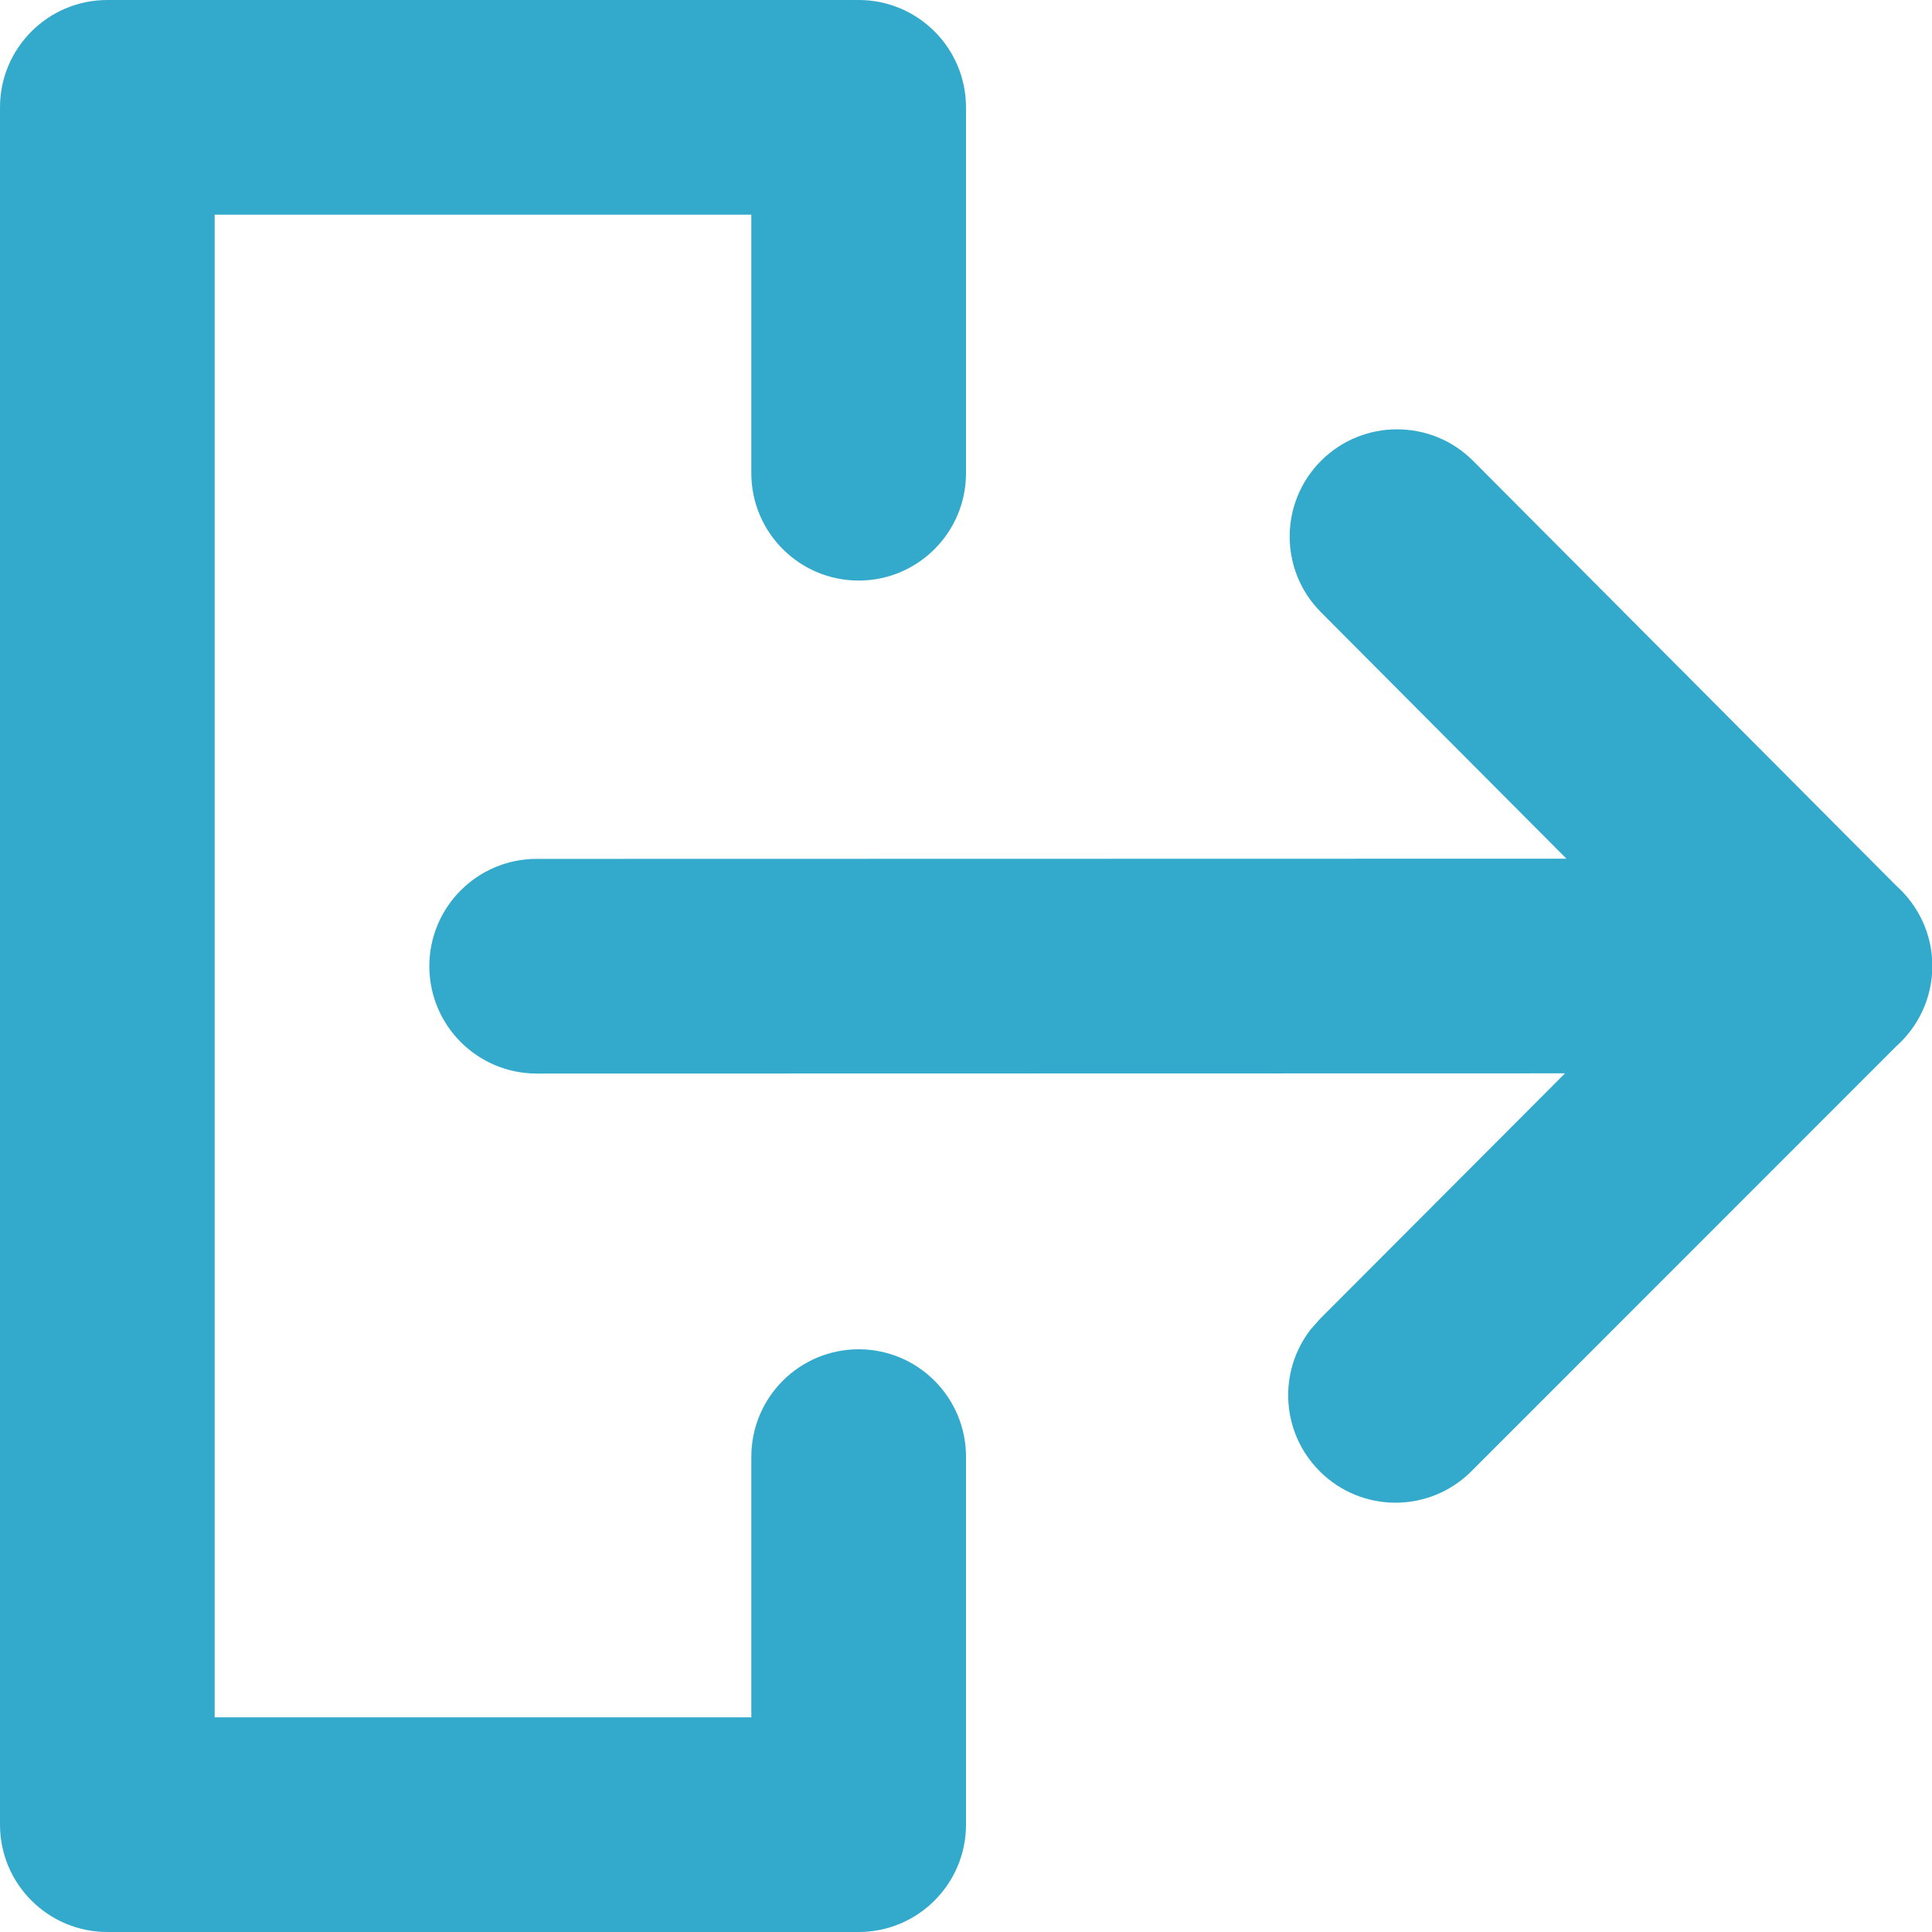
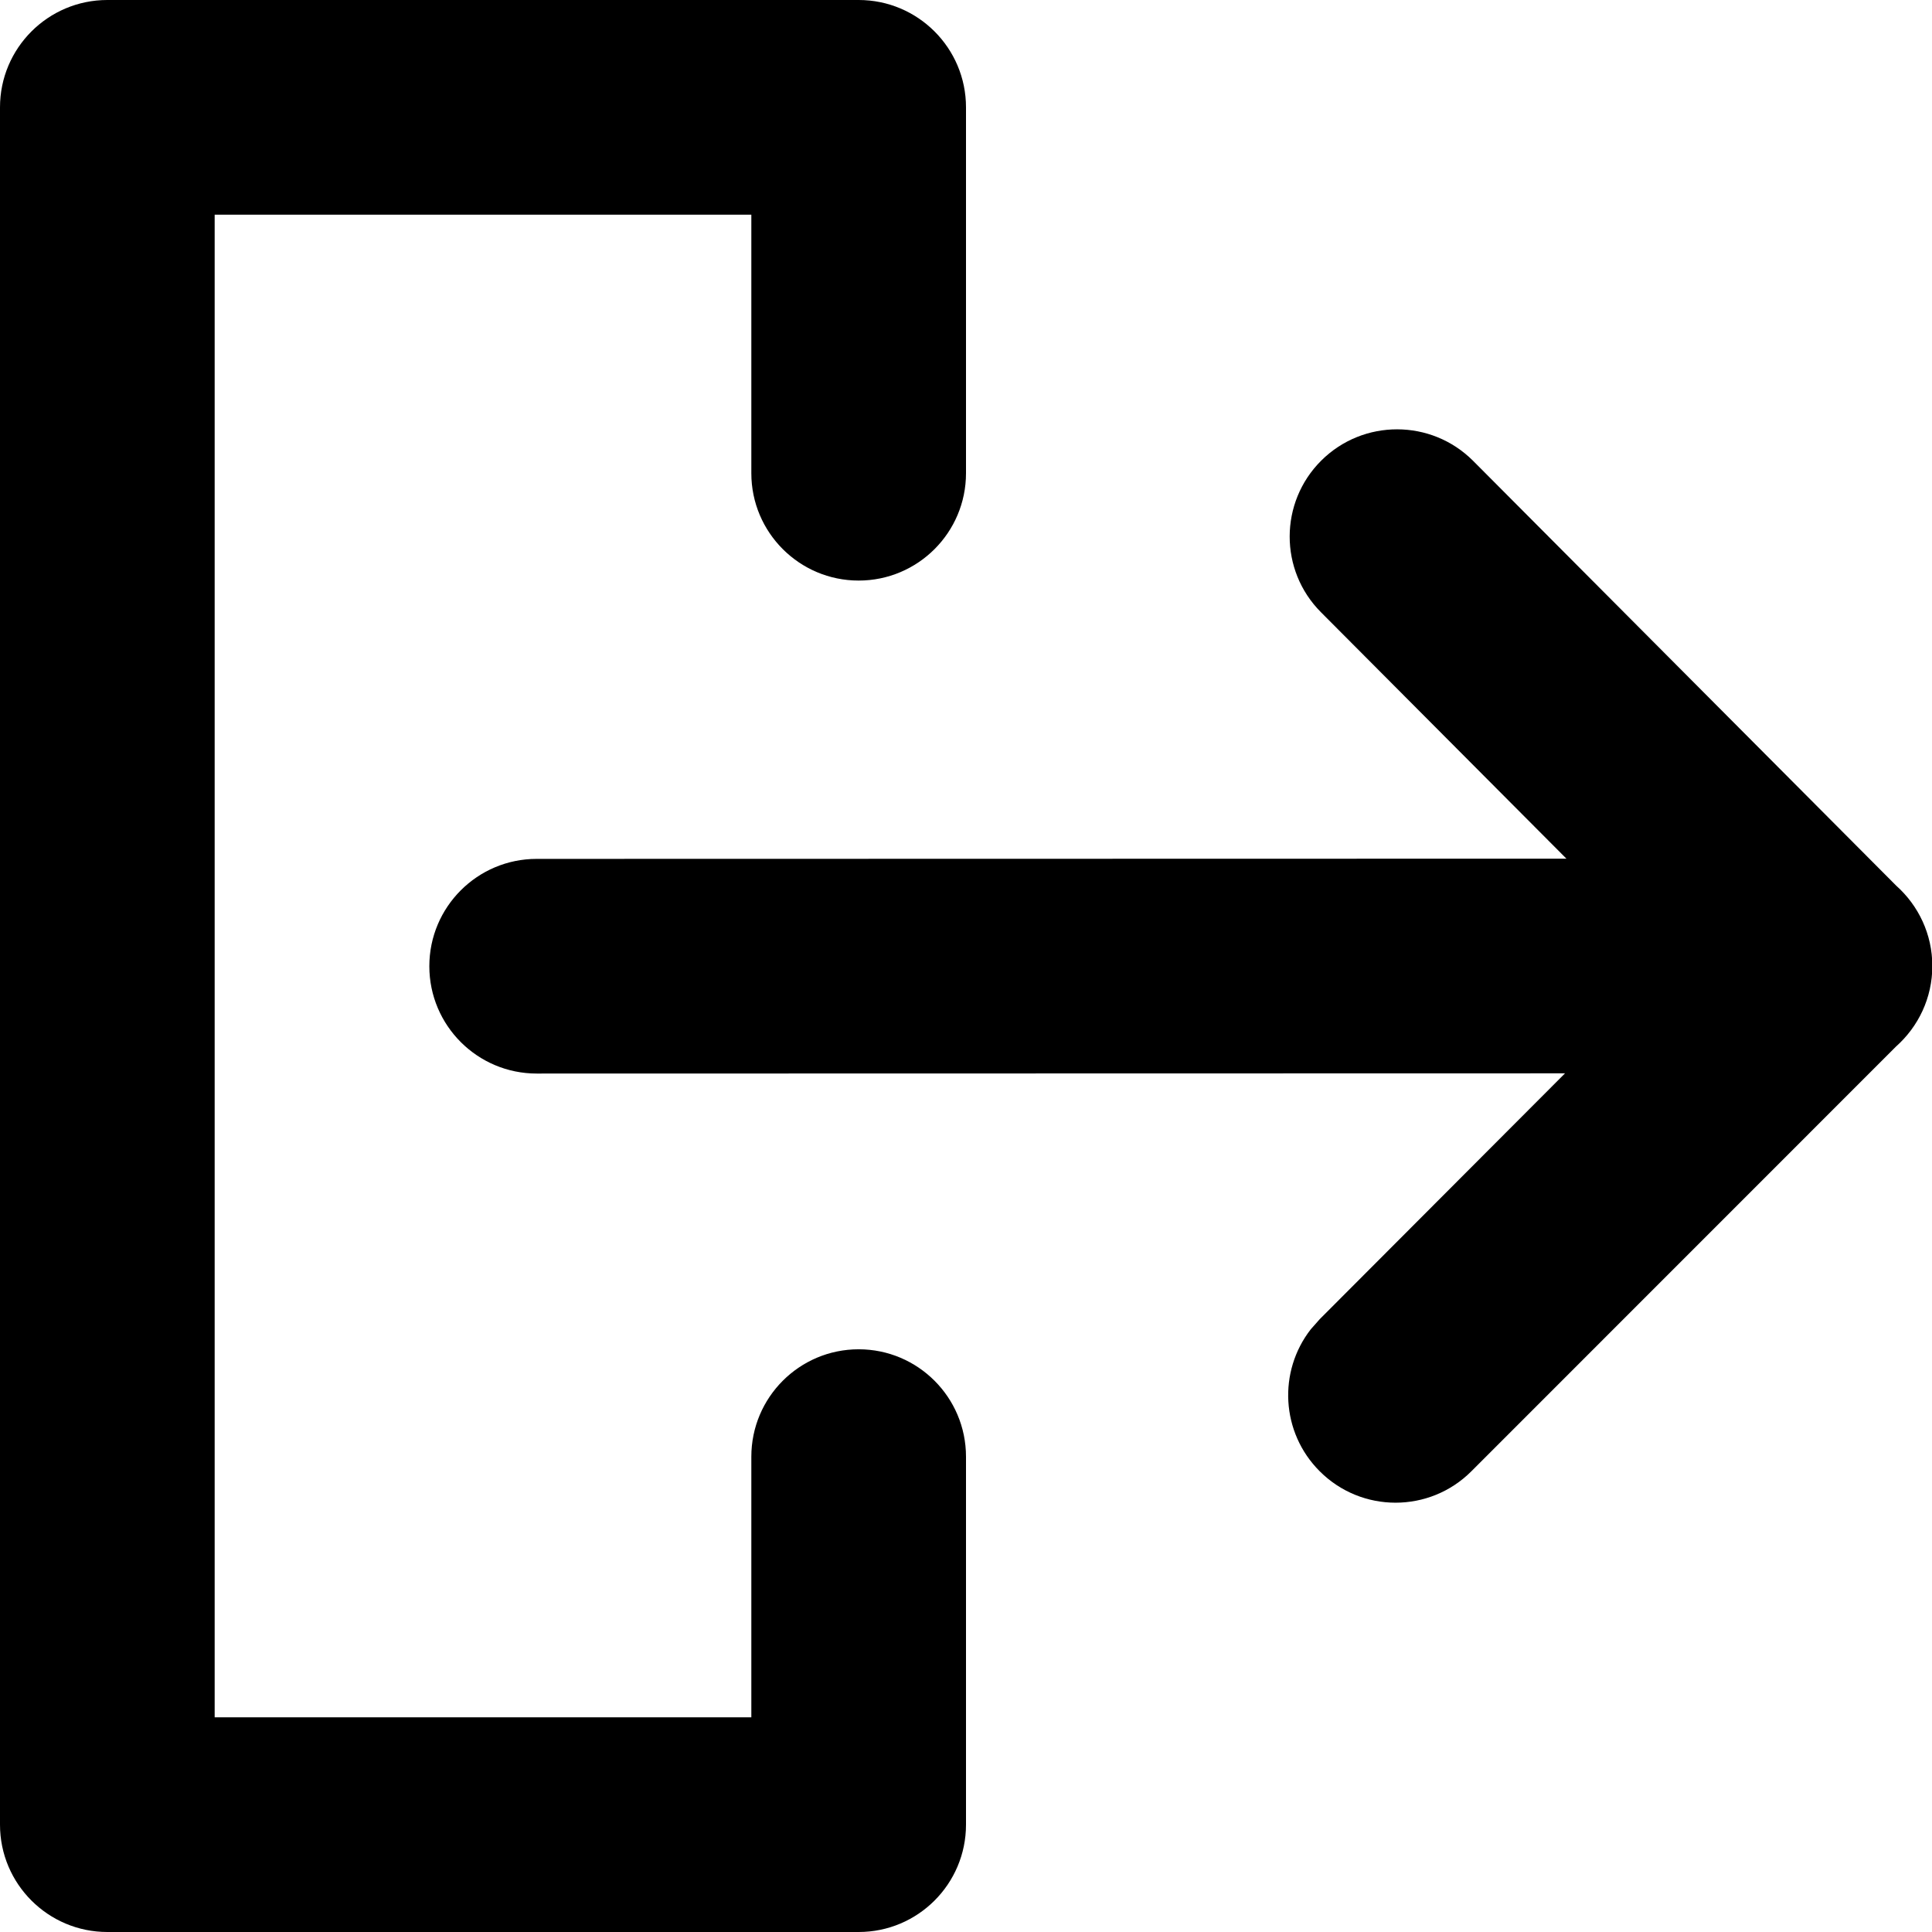
<svg xmlns="http://www.w3.org/2000/svg" width="18" height="18" viewBox="0 0 18 18">
-   <g fill="none" fill-rule="evenodd" stroke="none" stroke-width="1">
-     <path fill="#3AC" d="M8,3.35364668e-14 C8.552,3.35026491e-14 9,0.448 9,1 L9,4.409 C9,4.961 8.552,5.409 8,5.409 C7.448,5.409 7,4.961 7,4.409 L7,2 L2,2 L2,16 L7,16 L7,13.572 C7,13.019 7.448,12.571 8,12.571 C8.552,12.571 9,13.019 9,13.572 L9,17 C9,17.552 8.552,18 8,18 L1,18 C0.448,18 -5.32907052e-15,17.552 -5.32907052e-15,17 L-7.10542736e-15,1 C-7.10542736e-15,0.448 0.448,3.39989108e-14 1,3.39650931e-14 L8,3.35364668e-14 Z M13.725,4.294 L17.667,8.252 C17.873,8.436 18.003,8.703 18.003,9 C18.003,9.298 17.872,9.566 17.665,9.75 L13.709,13.707 C13.319,14.098 12.685,14.098 12.295,13.707 C11.934,13.346 11.906,12.778 12.212,12.385 L12.295,12.291 L14.581,10 L5,10.002 C4.448,10.002 4,9.554 4,9.002 C4,8.45 4.448,8.002 5,8.002 L14.594,8 L12.307,5.704 C11.917,5.313 11.919,4.68 12.31,4.291 C12.701,3.902 13.335,3.903 13.725,4.294 Z" />
-   </g>
+   <path fill="#000" d="M8,3.35364668e-14 C8.552,3.35026491e-14 9,0.448 9,1 L9,4.409 C9,4.961 8.552,5.409 8,5.409 C7.448,5.409 7,4.961 7,4.409 L7,2 L2,2 L2,16 L7,16 L7,13.572 C7,13.019 7.448,12.571 8,12.571 C8.552,12.571 9,13.019 9,13.572 L9,17 C9,17.552 8.552,18 8,18 L1,18 C0.448,18 -5.32907052e-15,17.552 -5.32907052e-15,17 L-7.10542736e-15,1 C-7.10542736e-15,0.448 0.448,3.39989108e-14 1,3.39650931e-14 L8,3.35364668e-14 Z M13.725,4.294 L17.667,8.252 C17.873,8.436 18.003,8.703 18.003,9 C18.003,9.298 17.872,9.566 17.665,9.75 L13.709,13.707 C13.319,14.098 12.685,14.098 12.295,13.707 C11.934,13.346 11.906,12.778 12.212,12.385 L12.295,12.291 L14.581,10 L5,10.002 C4.448,10.002 4,9.554 4,9.002 C4,8.45 4.448,8.002 5,8.002 L14.594,8 L12.307,5.704 C11.917,5.313 11.919,4.68 12.31,4.291 C12.701,3.902 13.335,3.903 13.725,4.294 Z" />
</svg>
